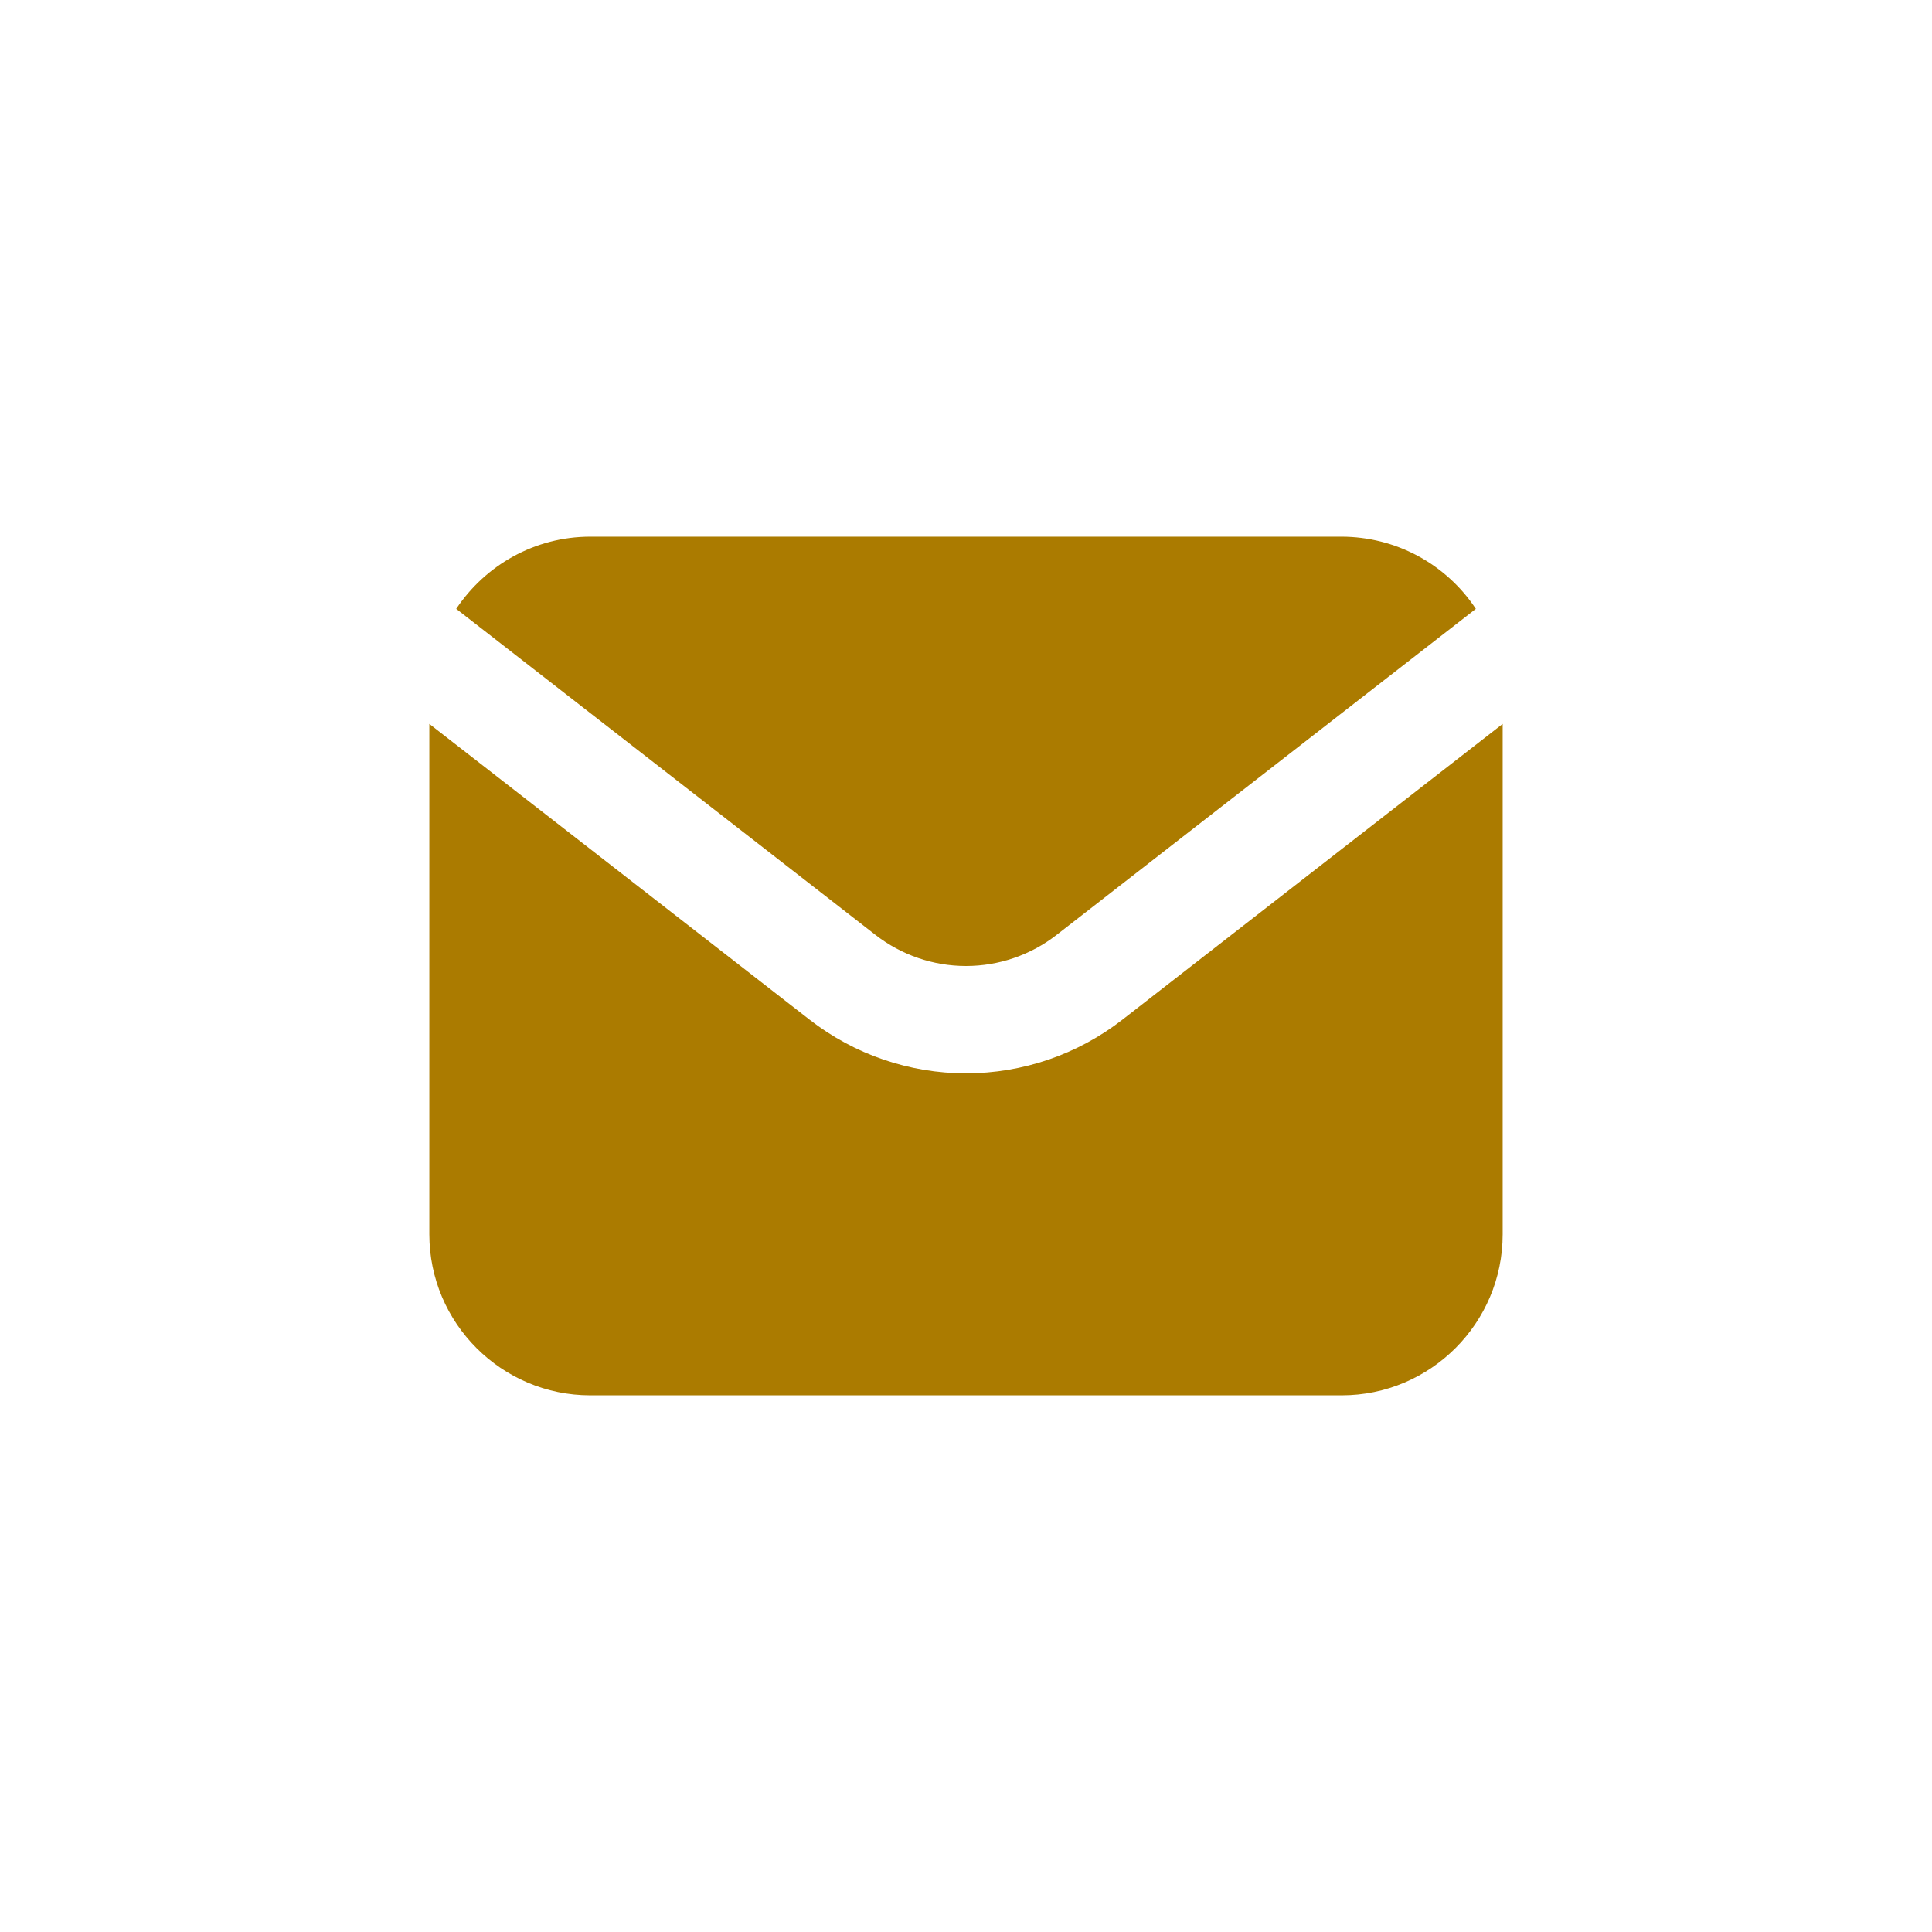
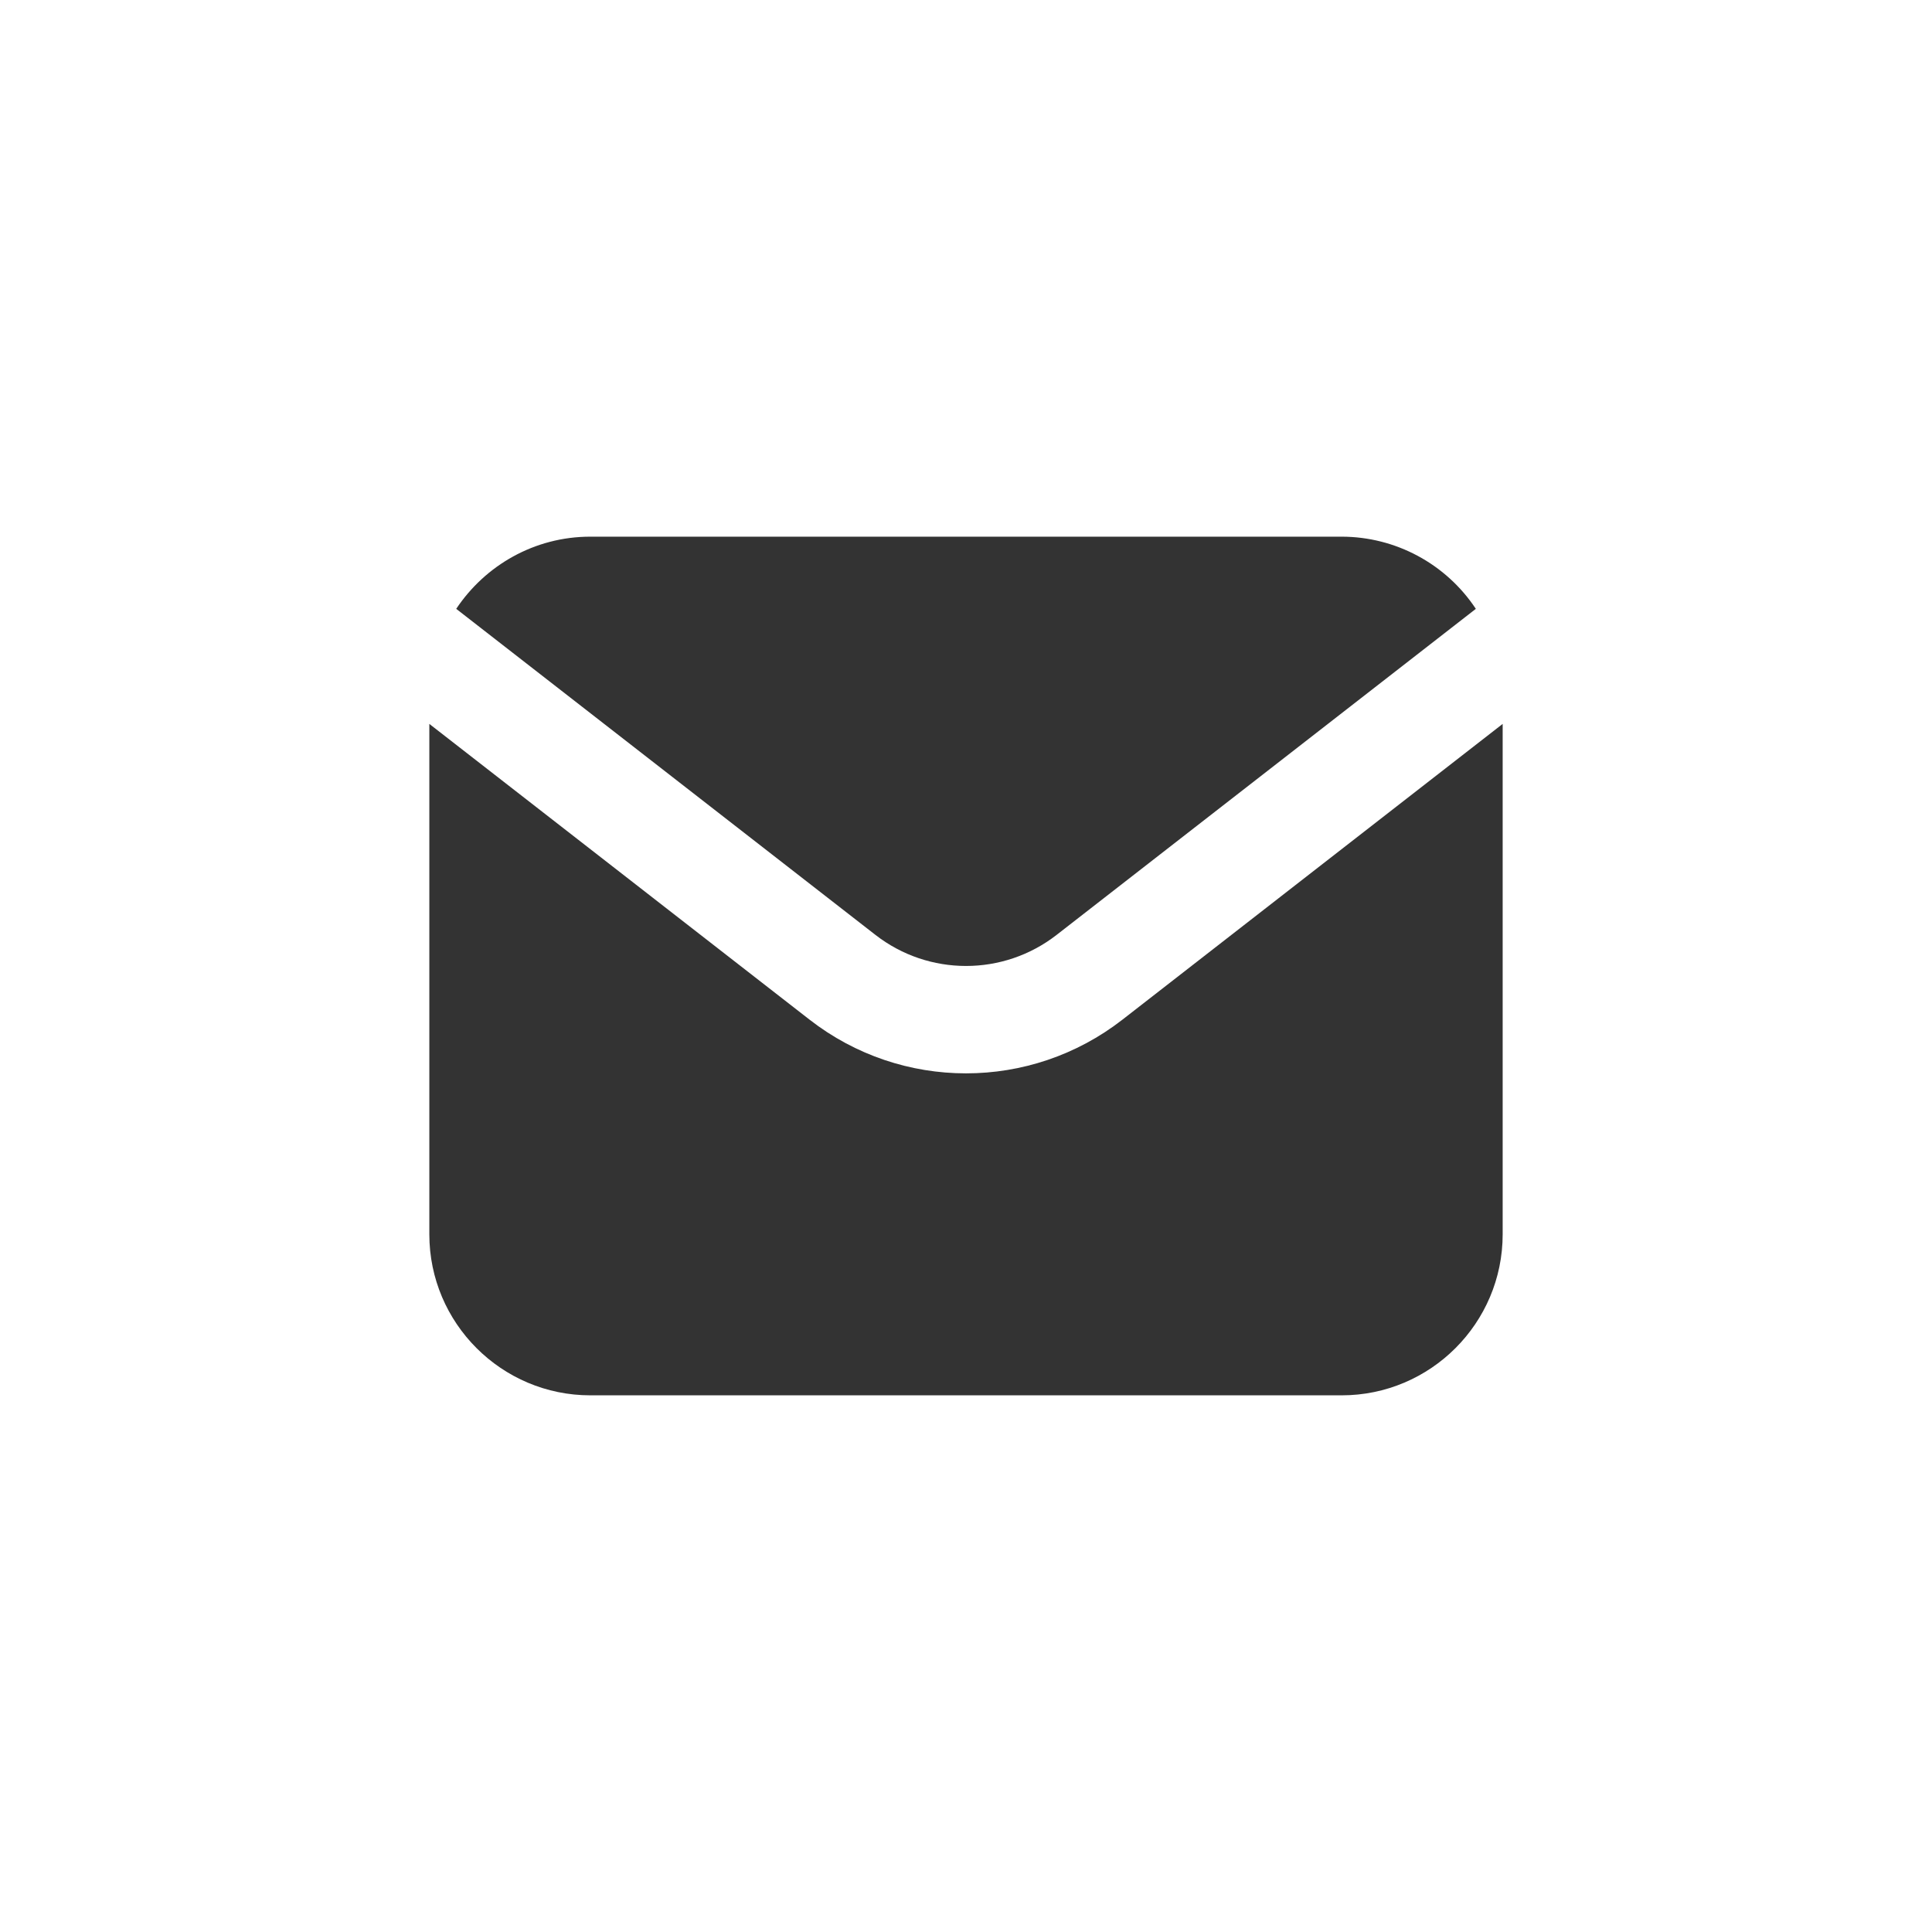
- <svg xmlns="http://www.w3.org/2000/svg" width="36" height="36" viewBox="0 0 36 36" fill="none">
-   <path d="M16.312 17.42C16.795 17.796 17.389 18 18 18C18.612 18 19.206 17.796 19.689 17.42L27.5 11.345C27.227 10.932 26.855 10.593 26.419 10.358C25.983 10.124 25.495 10.001 25 10H11C9.958 10 9.04 10.536 8.501 11.345L16.312 17.42ZM28 13.489V23C28 24.654 26.655 26 25 26H11C9.346 26 8 24.654 8 23V13.489L15.084 18.999C15.918 19.648 16.944 20 18 20C19.056 20 20.082 19.648 20.916 18.999L28 13.489Z" fill="#AB7B00" />
+ <svg xmlns="http://www.w3.org/2000/svg" width="36" height="36" fill="none">
+   <path d="M16.312 17.42a2.75 2.75 0 0 0 3.377 0l7.811-6.075A3.003 3.003 0 0 0 25 10H11c-1.042 0-1.96.536-2.499 1.345l7.811 6.075ZM28 13.489V23c0 1.654-1.345 3-3 3H11c-1.654 0-3-1.346-3-3v-9.511l7.084 5.51a4.746 4.746 0 0 0 5.832 0L28 13.489Z" fill="#333" />
</svg>
